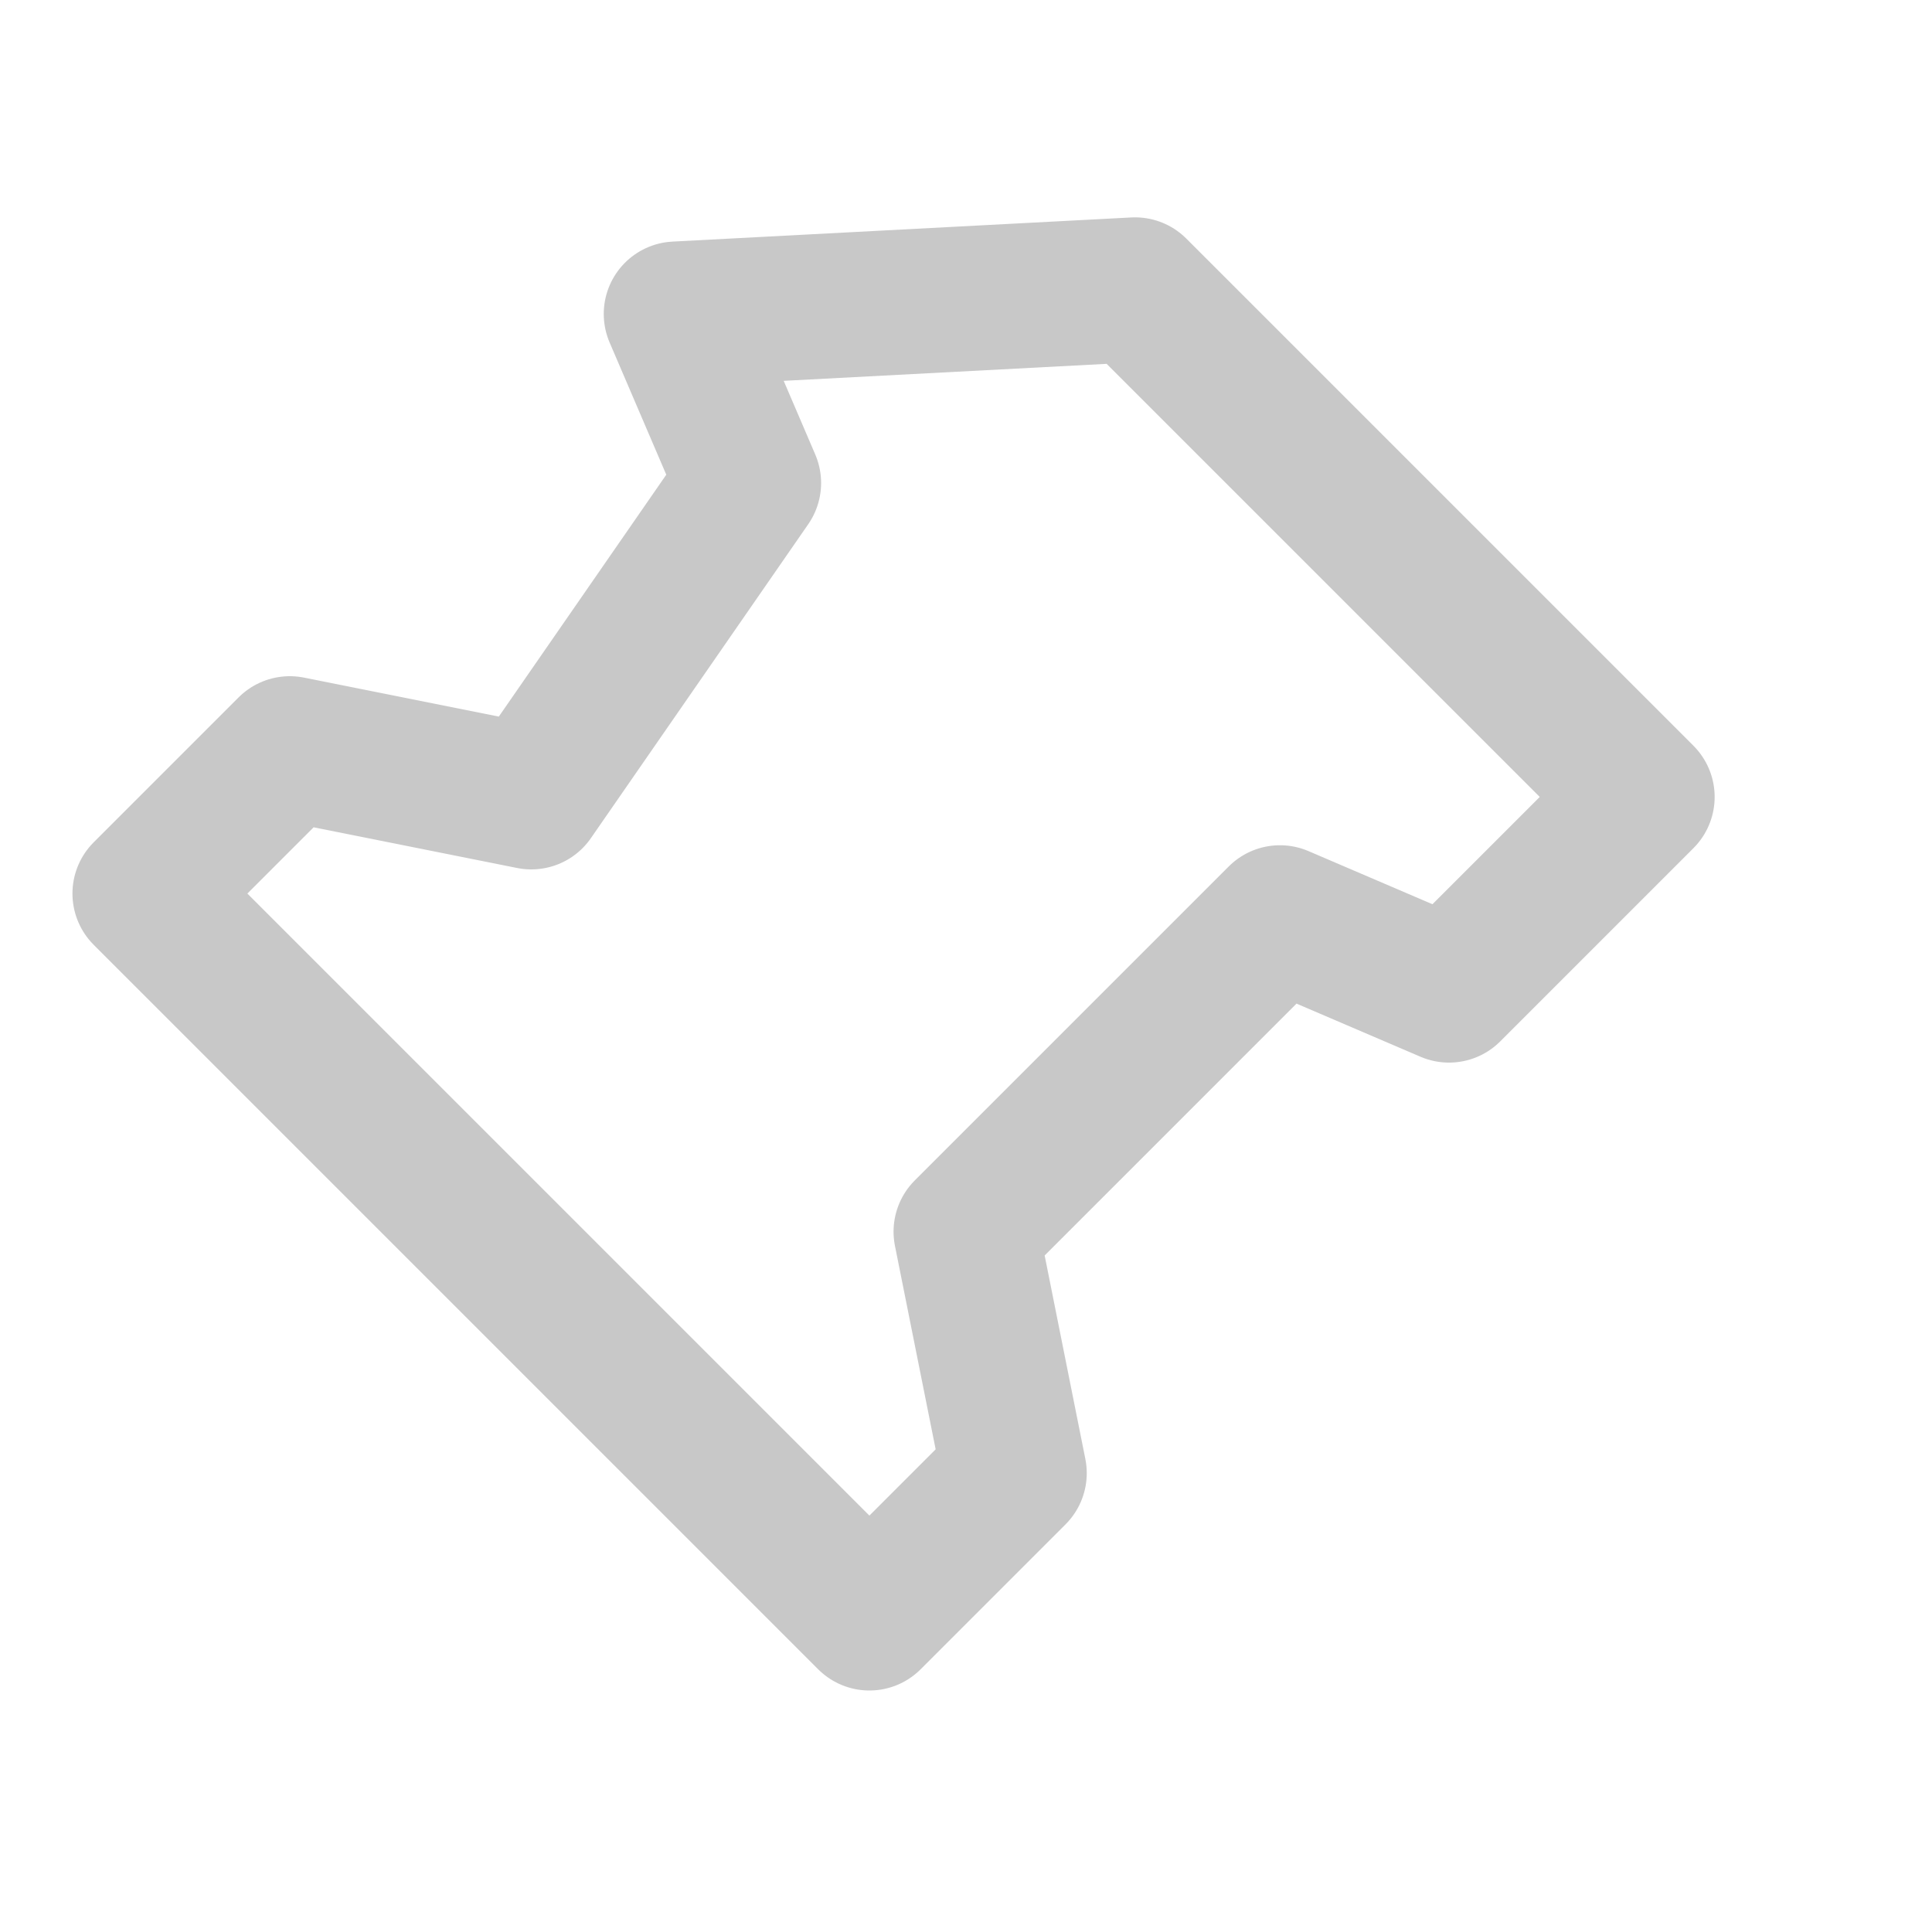
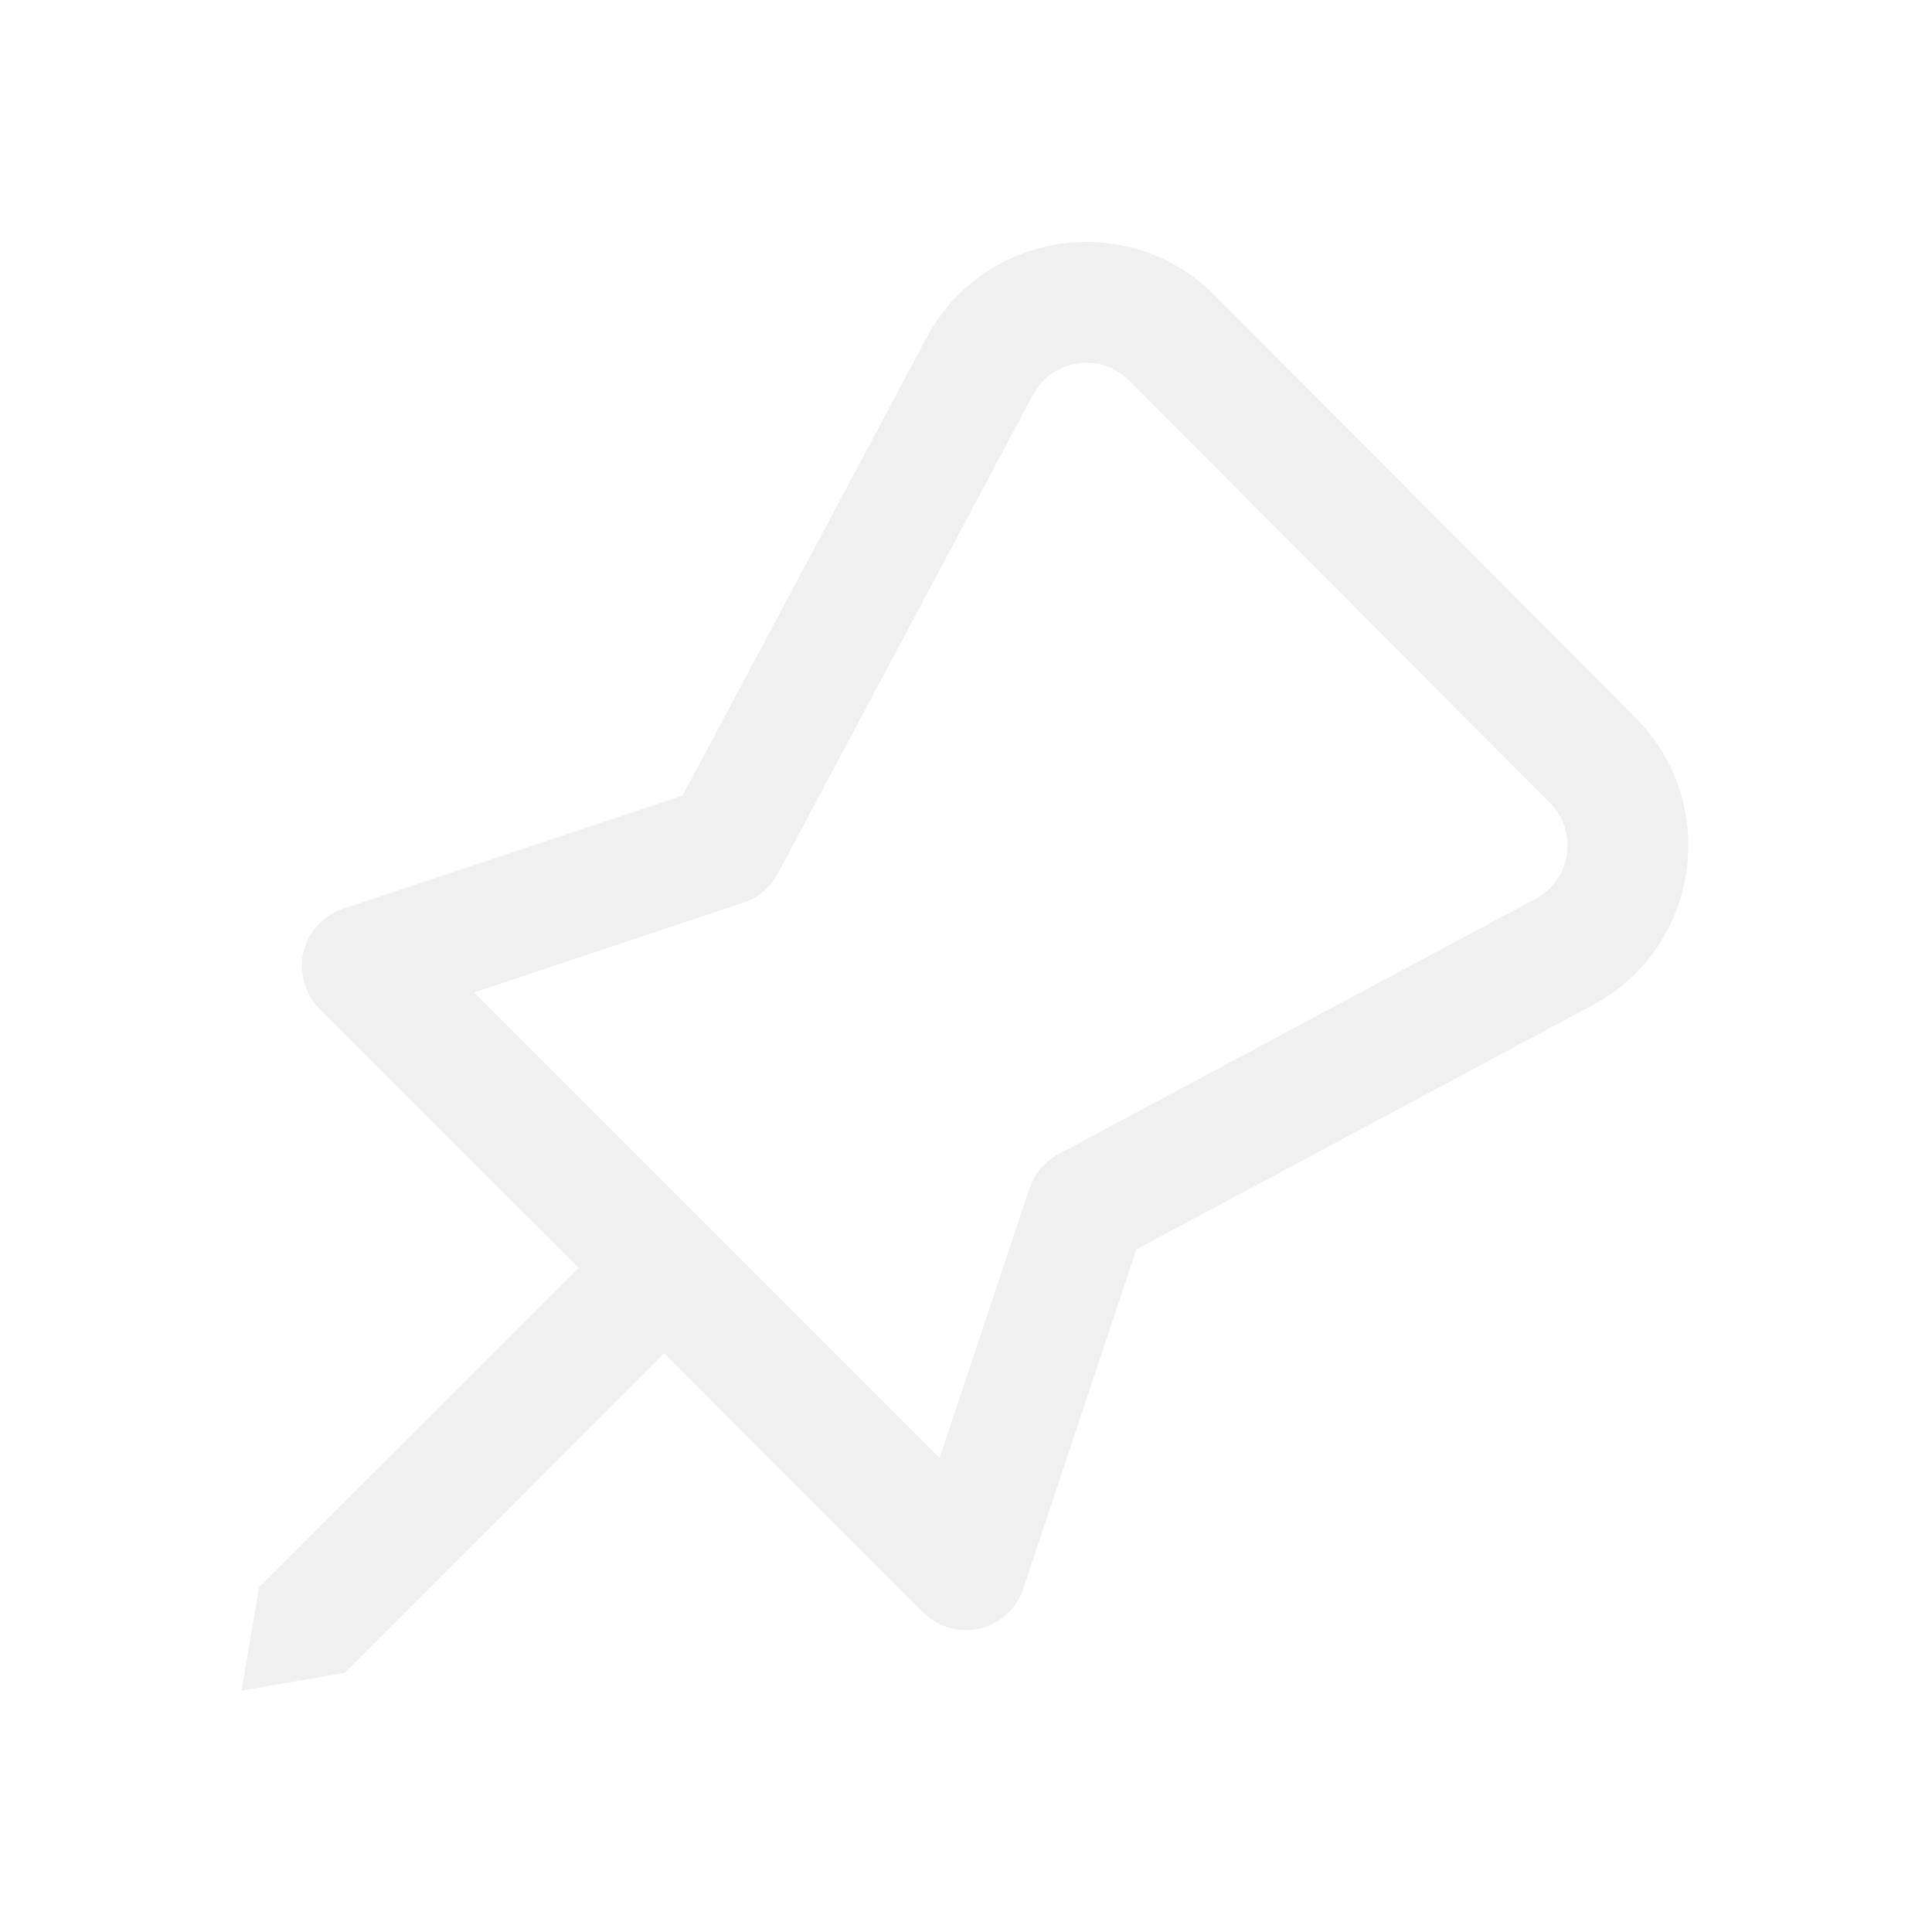
- <svg xmlns="http://www.w3.org/2000/svg" width="16" height="16" viewBox="0 0 16 16" fill="none">
-   <path d="M9.4 2.4l4.2 4.2-1.6 1.6-1.4-.6-2.6 2.6.4 2-1.2 1.2-3-3-3-3 1.2-1.2 2 .4L6.2 4l-.6-1.4z" stroke="#C8C8C8" stroke-width="1.2" fill="none" stroke-linecap="round" stroke-linejoin="round" />
+ <svg xmlns="http://www.w3.org/2000/svg" width="16" height="16" viewBox="0 0 16 16">
+   <path d="M 10.059,2.445 C 9.347,1.731 8.147,1.908 7.673,2.798 L 5.653,6.589 2.842,7.526 C 2.678,7.58 2.553,7.716 2.513,7.885 2.474,8.054 2.524,8.231 2.646,8.354 L 4.793,10.5 2.146,13.146 2,14 2.854,13.854 5.5,11.207 7.646,13.354 C 7.769,13.476 7.946,13.527 8.115,13.487 8.284,13.447 8.42,13.322 8.474,13.158 L 9.411,10.347 13.19,8.324 C 14.076,7.85 14.254,6.655 13.544,5.943 L 10.059,2.445 M 8.555,3.269 C 8.713,2.972 9.113,2.913 9.351,3.151 L 12.836,6.649 C 13.072,6.886 13.013,7.284 12.718,7.443 L 8.764,9.559 C 8.651,9.62 8.566,9.721 8.526,9.842 L 7.782,12.074 3.926,8.219 6.158,7.474 C 6.28,7.434 6.381,7.348 6.441,7.235 L 8.555,3.269 Z" fill="#F0F0F0" fill-rule="evenodd" />
</svg>
